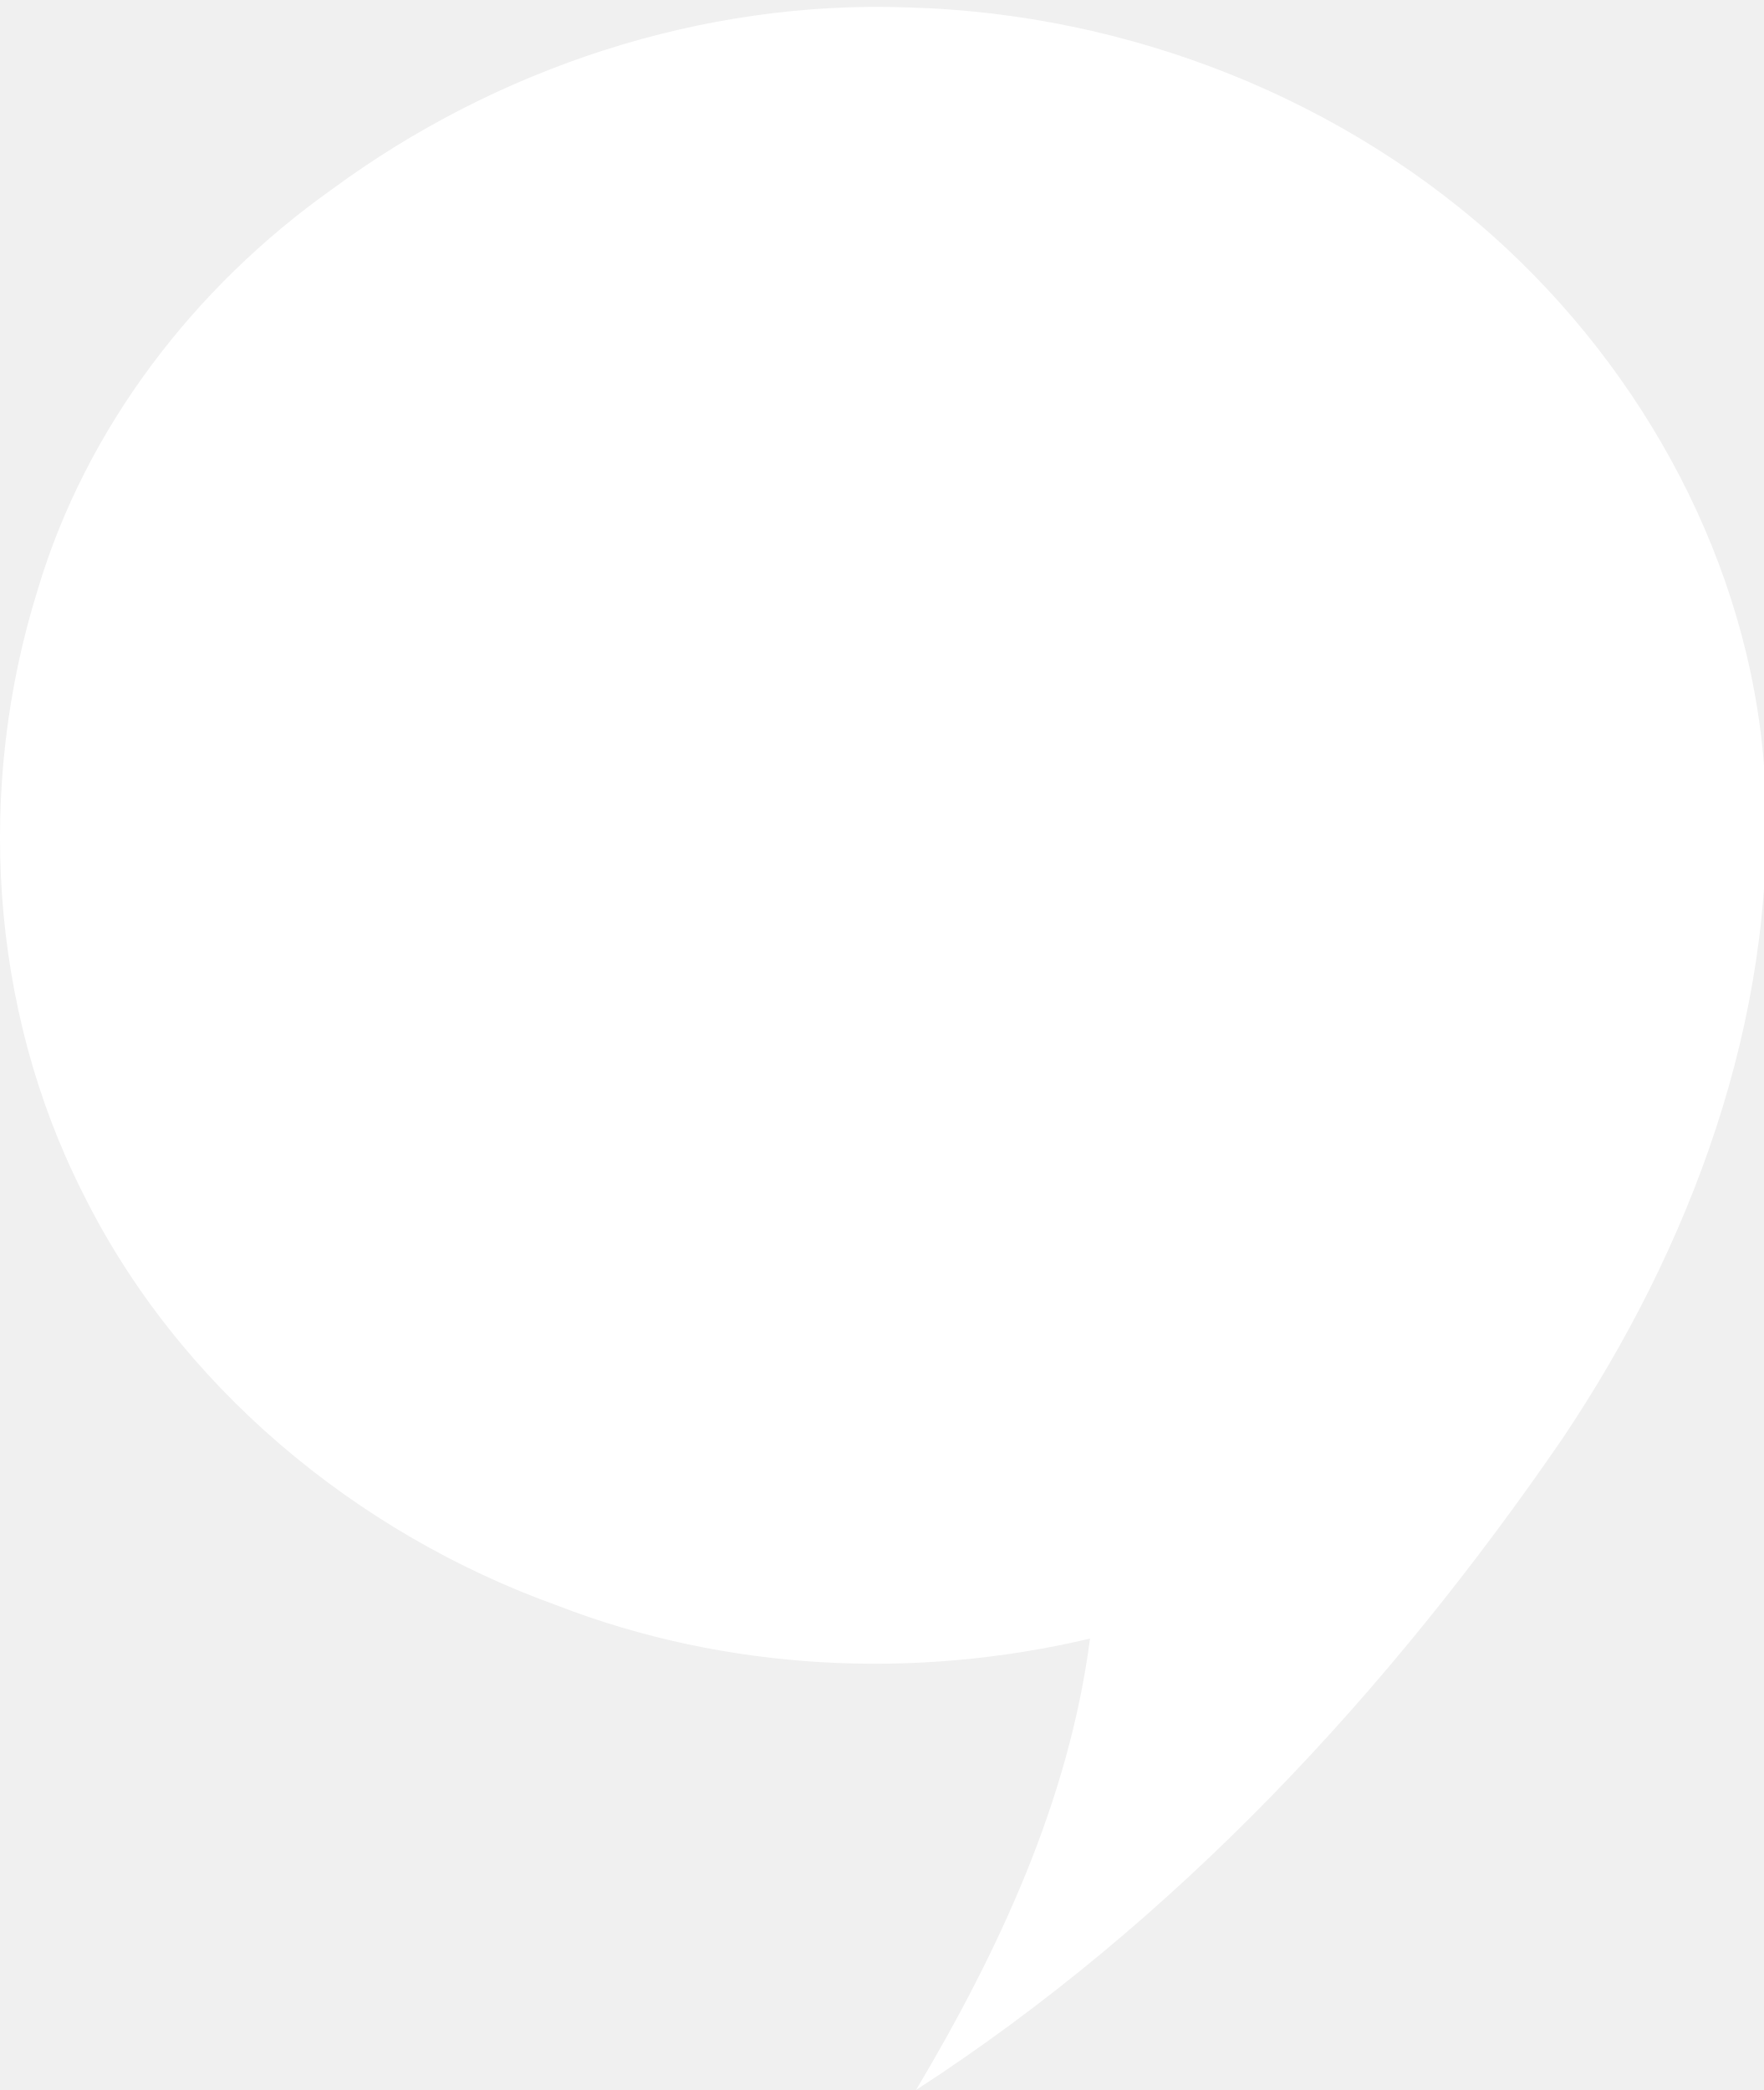
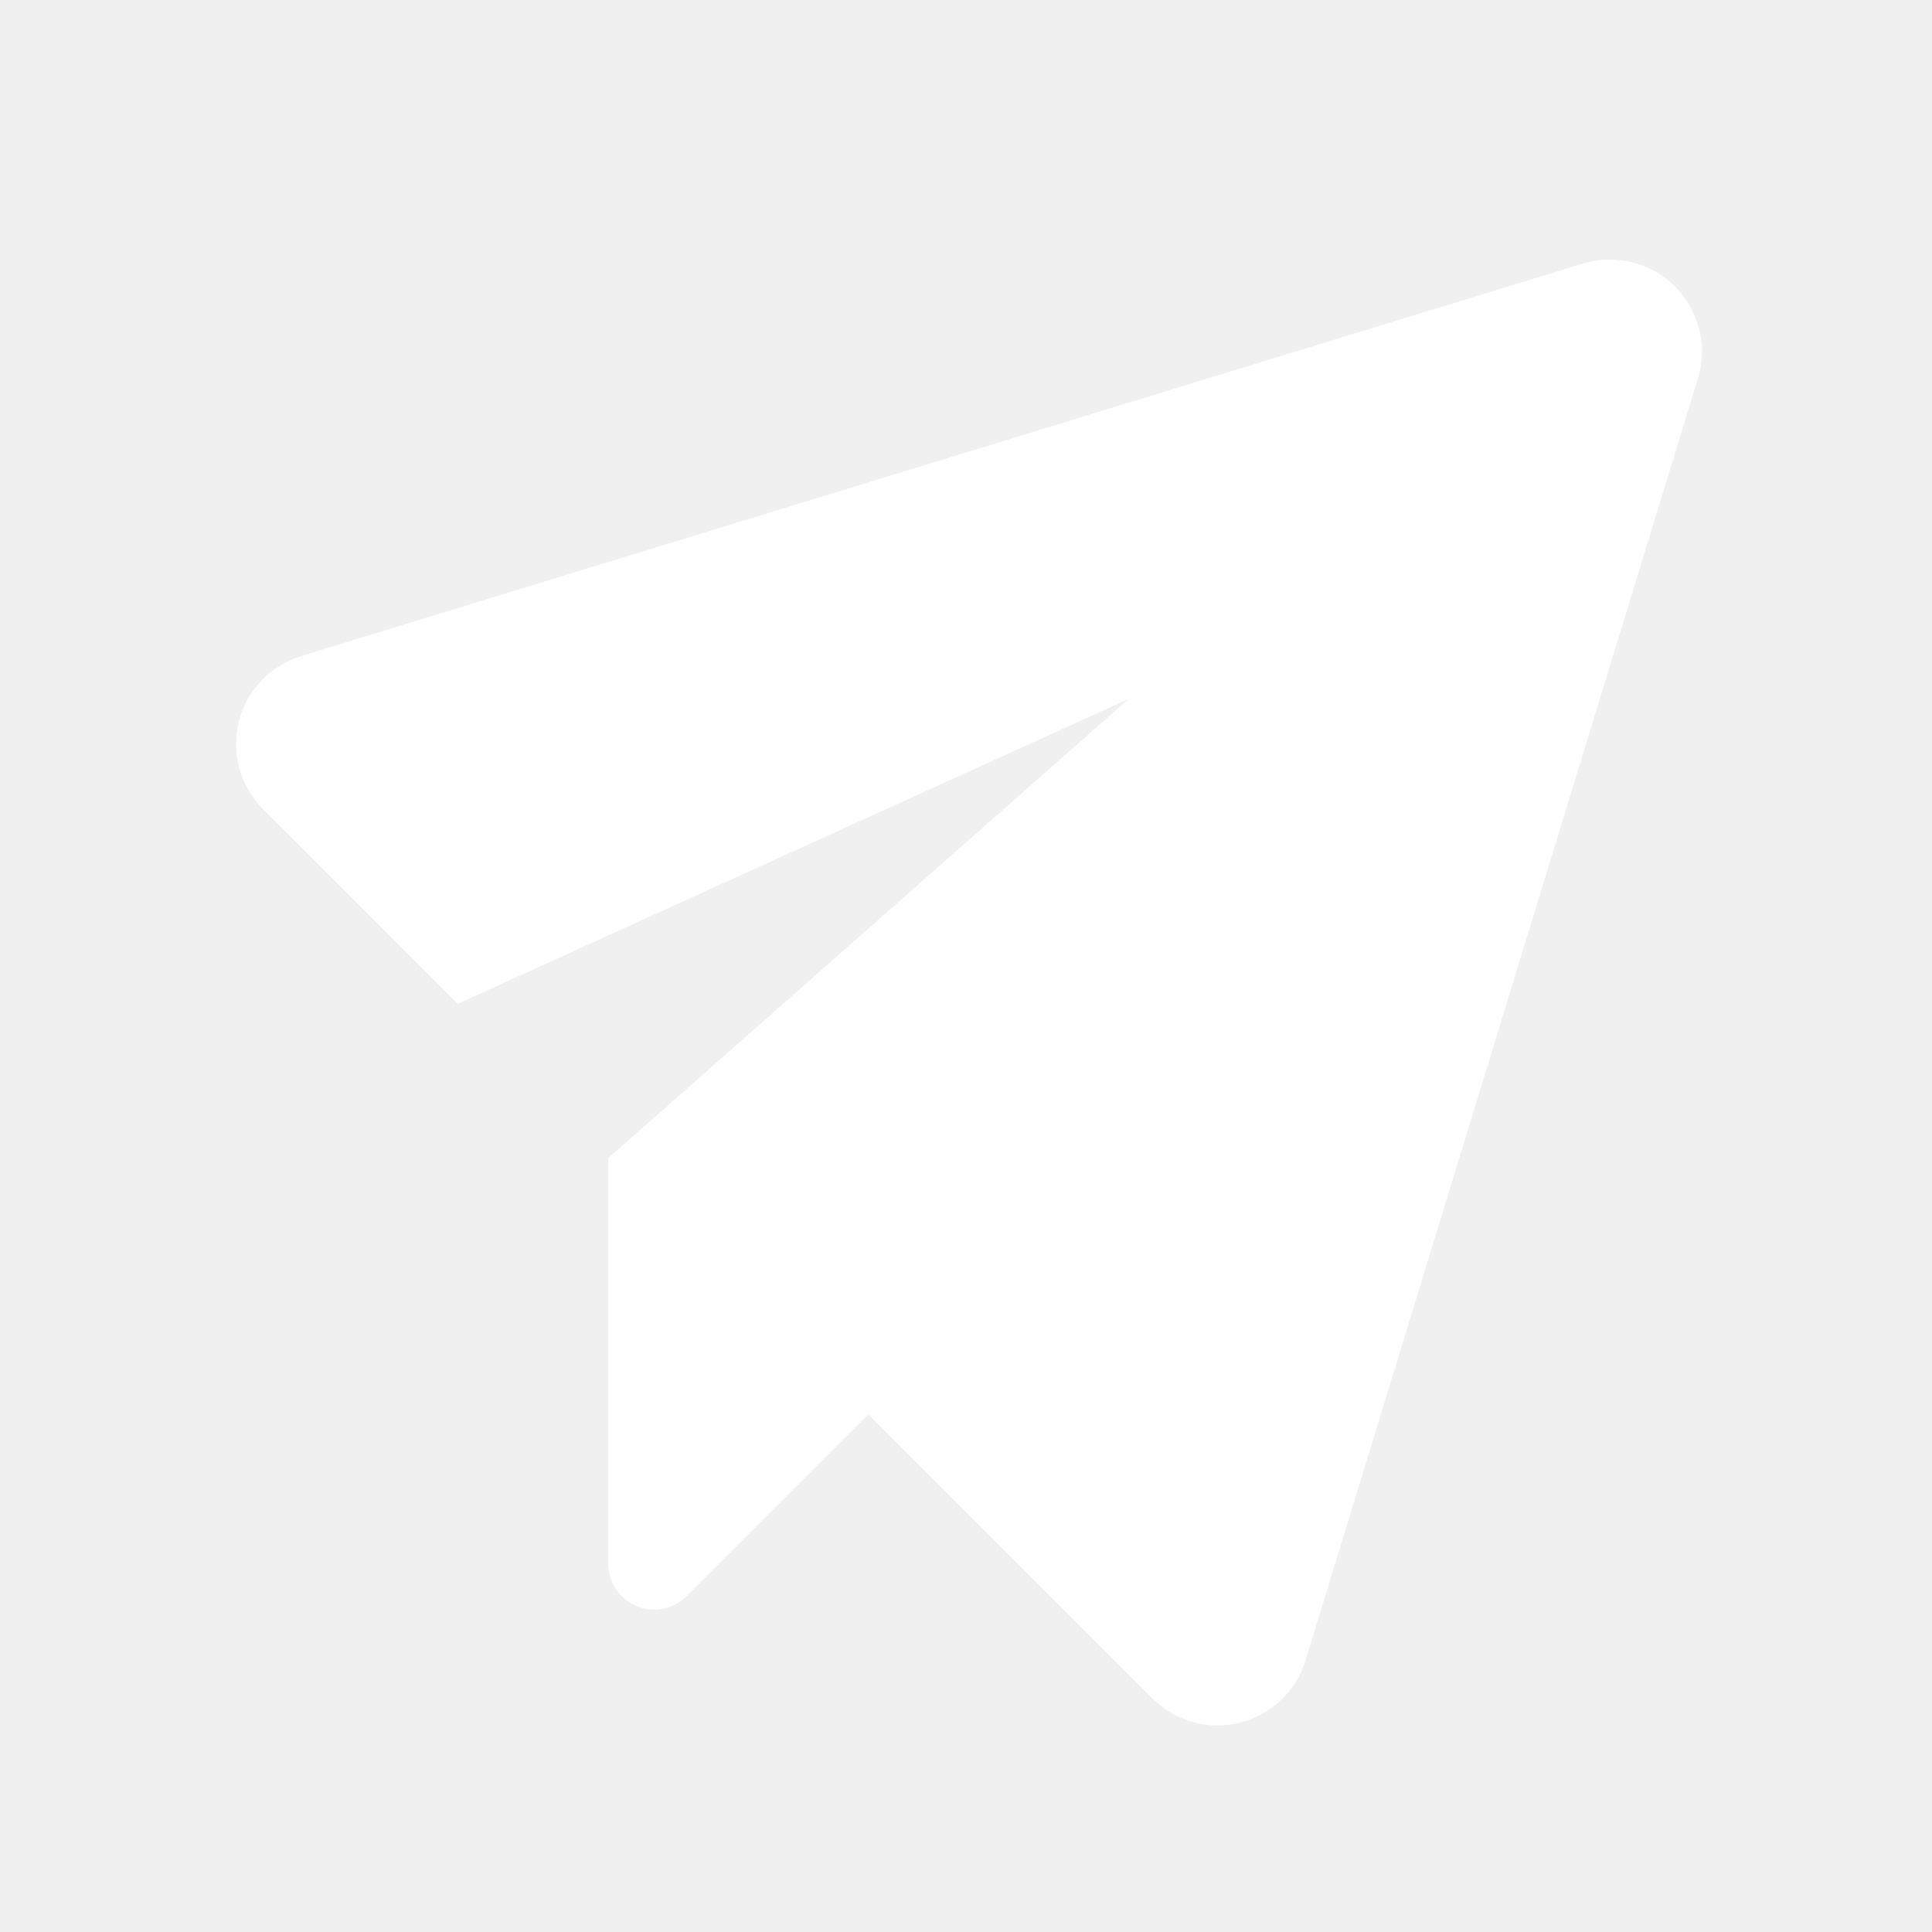
- <svg xmlns="http://www.w3.org/2000/svg" version="1.1" width="27" height="32" viewBox="0 0 27 32" id="Layer_1" xml:space="preserve">
-   <defs id="defs7" />
-   <path d="M 5.077,2.903 C 2.975,4.395 1.317,6.549 0.578,9.027 -0.365,12.041 -0.166,15.424 1.263,18.257 c 1.462,2.96 4.178,5.215 7.274,6.327 2.585,0.999 5.46,1.141 8.152,0.504 -0.322,2.48 -1.397,4.781 -2.664,6.912 3.971,-2.573 7.24,-6.1 9.904,-9.983 1.96,-2.927 3.263,-6.414 3.099,-9.972 C 26.884,8.918 25.35,5.941 23.075,3.812 20.612,1.512 17.269,0.203 13.9,0.114 10.752,-0.002 7.603,1.041 5.077,2.903 z" id="path3" style="fill:#ffffff" />
+ <svg xmlns="http://www.w3.org/2000/svg" t="1719718779269" class="icon" viewBox="0 0 1024 1024" version="1.1" p-id="8112" width="200" height="200">
+   <path d="M899.925 172.081a48.762 48.762 0 0 1 0 28.526l-207.97 679.448a48.762 48.762 0 0 1-81.115 20.187l-150.552-150.552-96.305 96.329a24.381 24.381 0 0 1-41.594-17.237v-214.967l275.822-243.371-355.572 161.597-103.253-103.229a48.762 48.762 0 0 1 20.236-81.091L838.997 139.703a48.762 48.762 0 0 1 60.904 32.354z" p-id="8113" fill="#ffffff" />
</svg>
